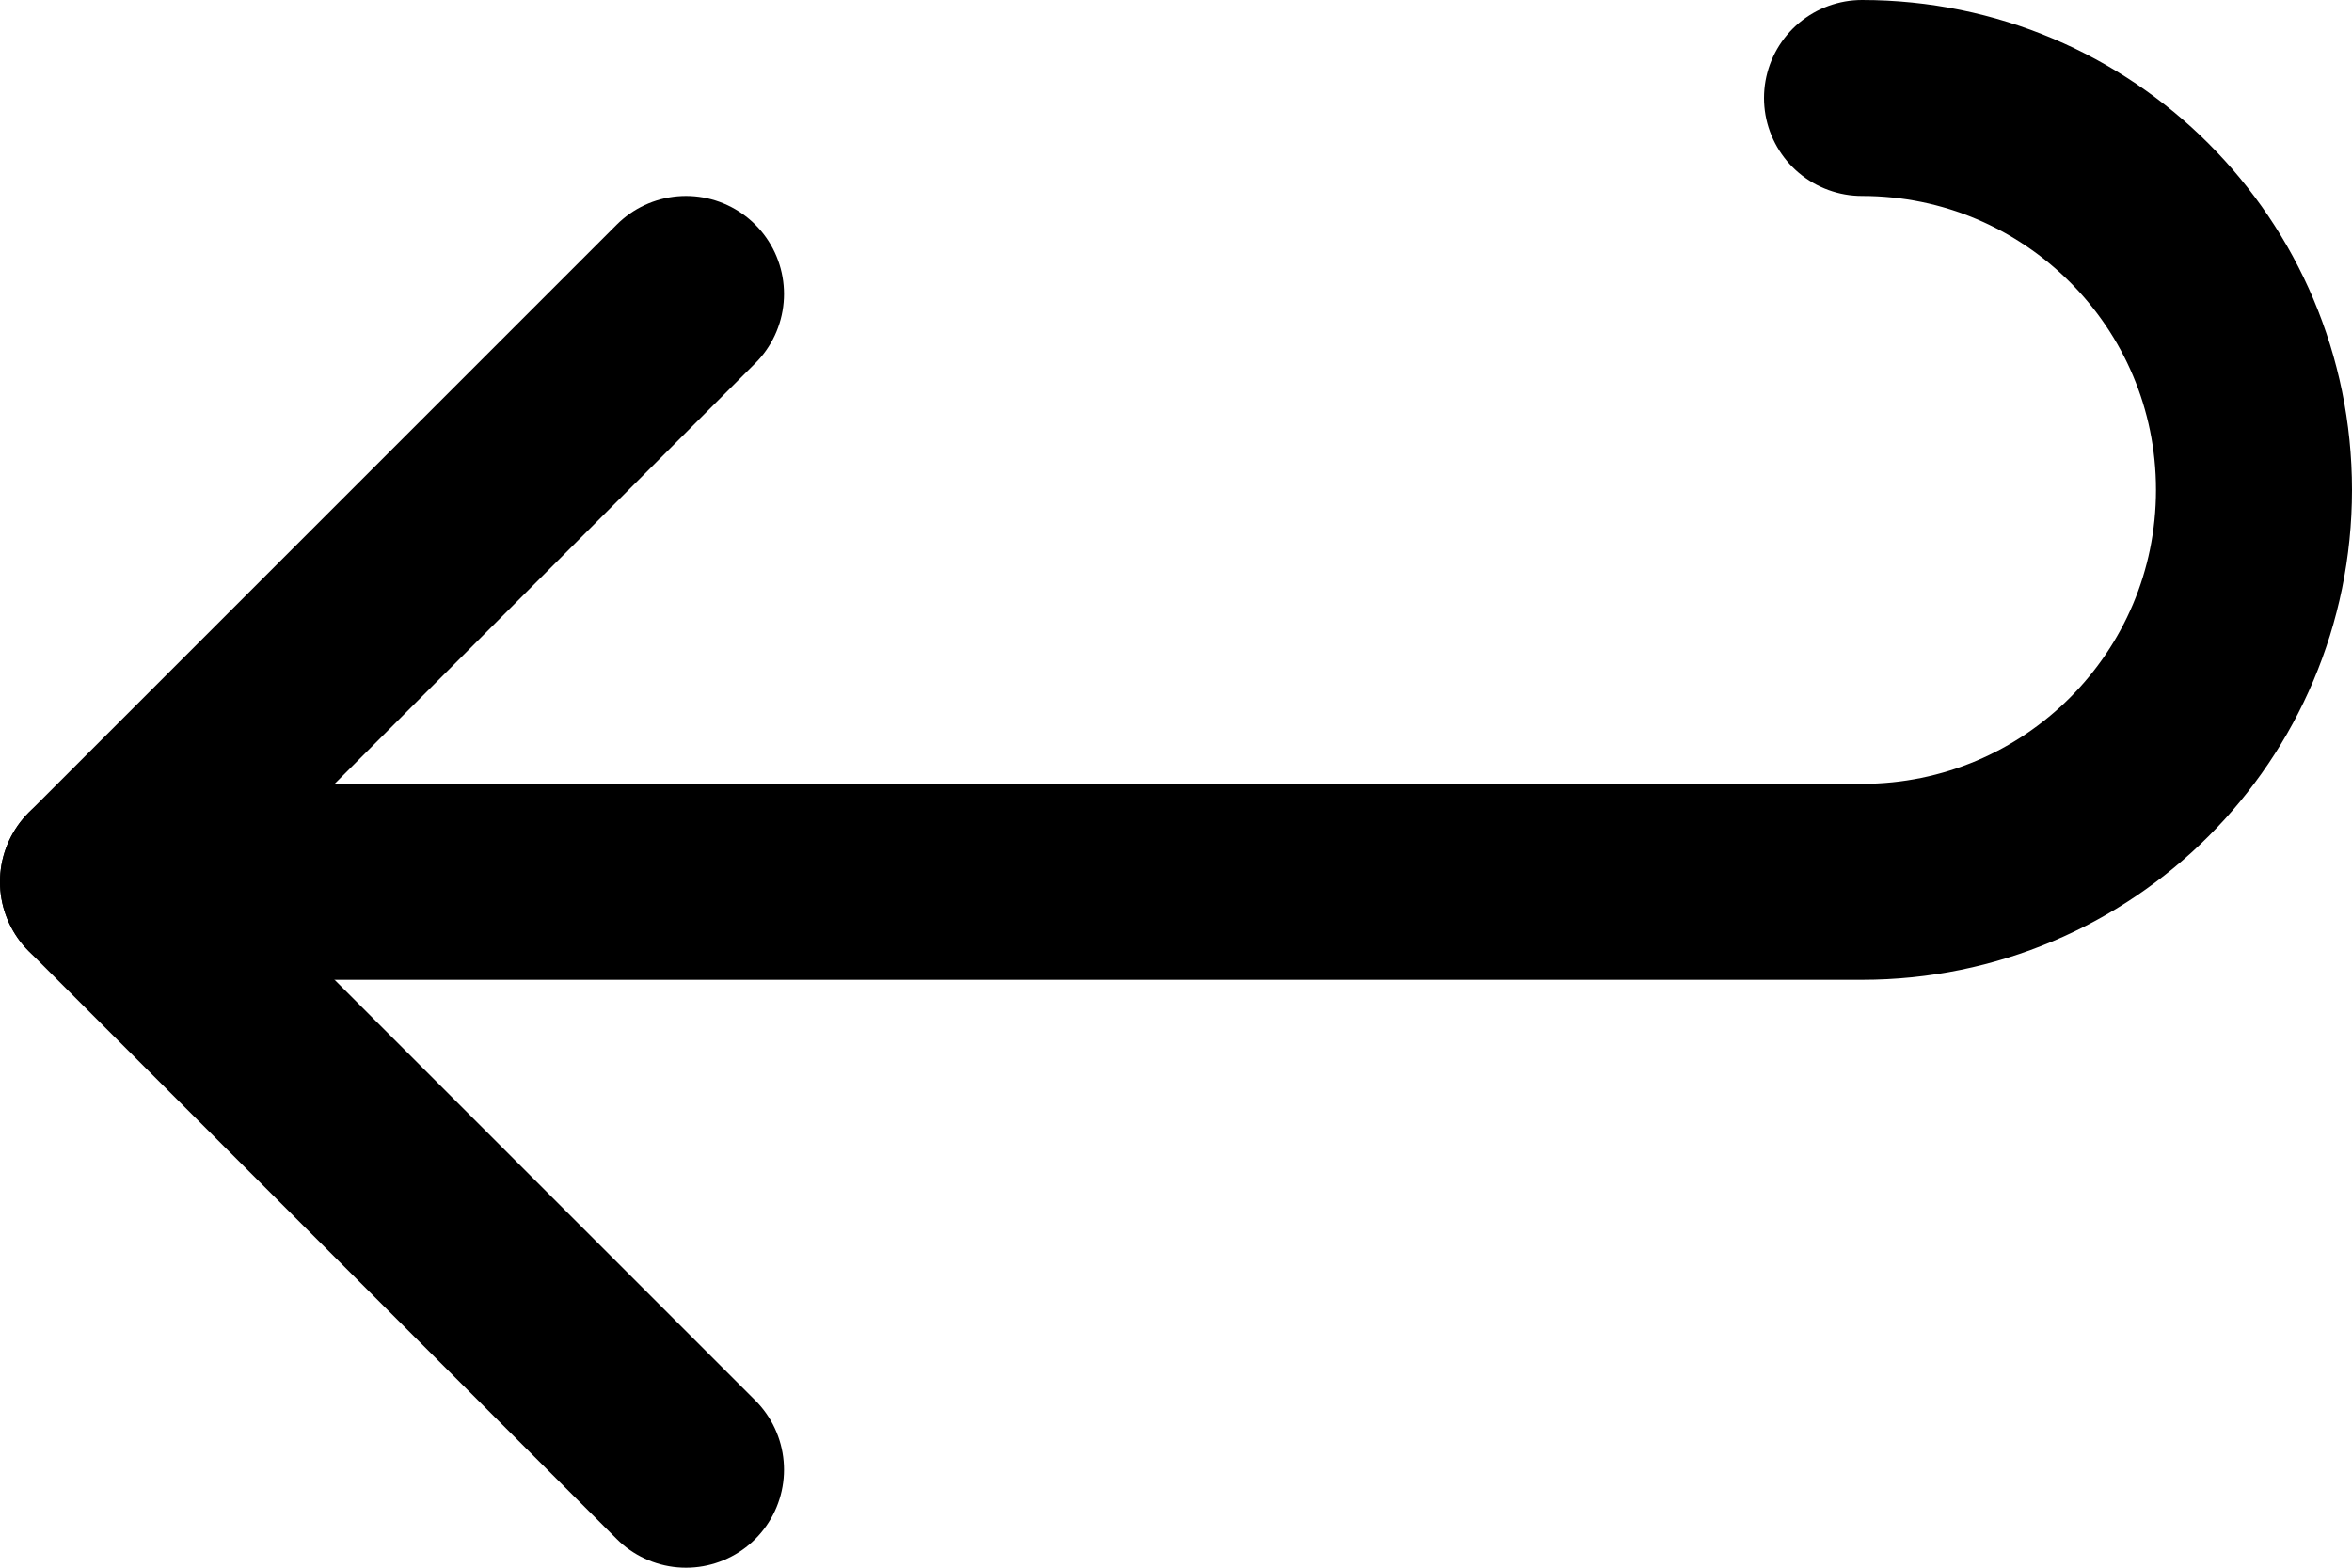
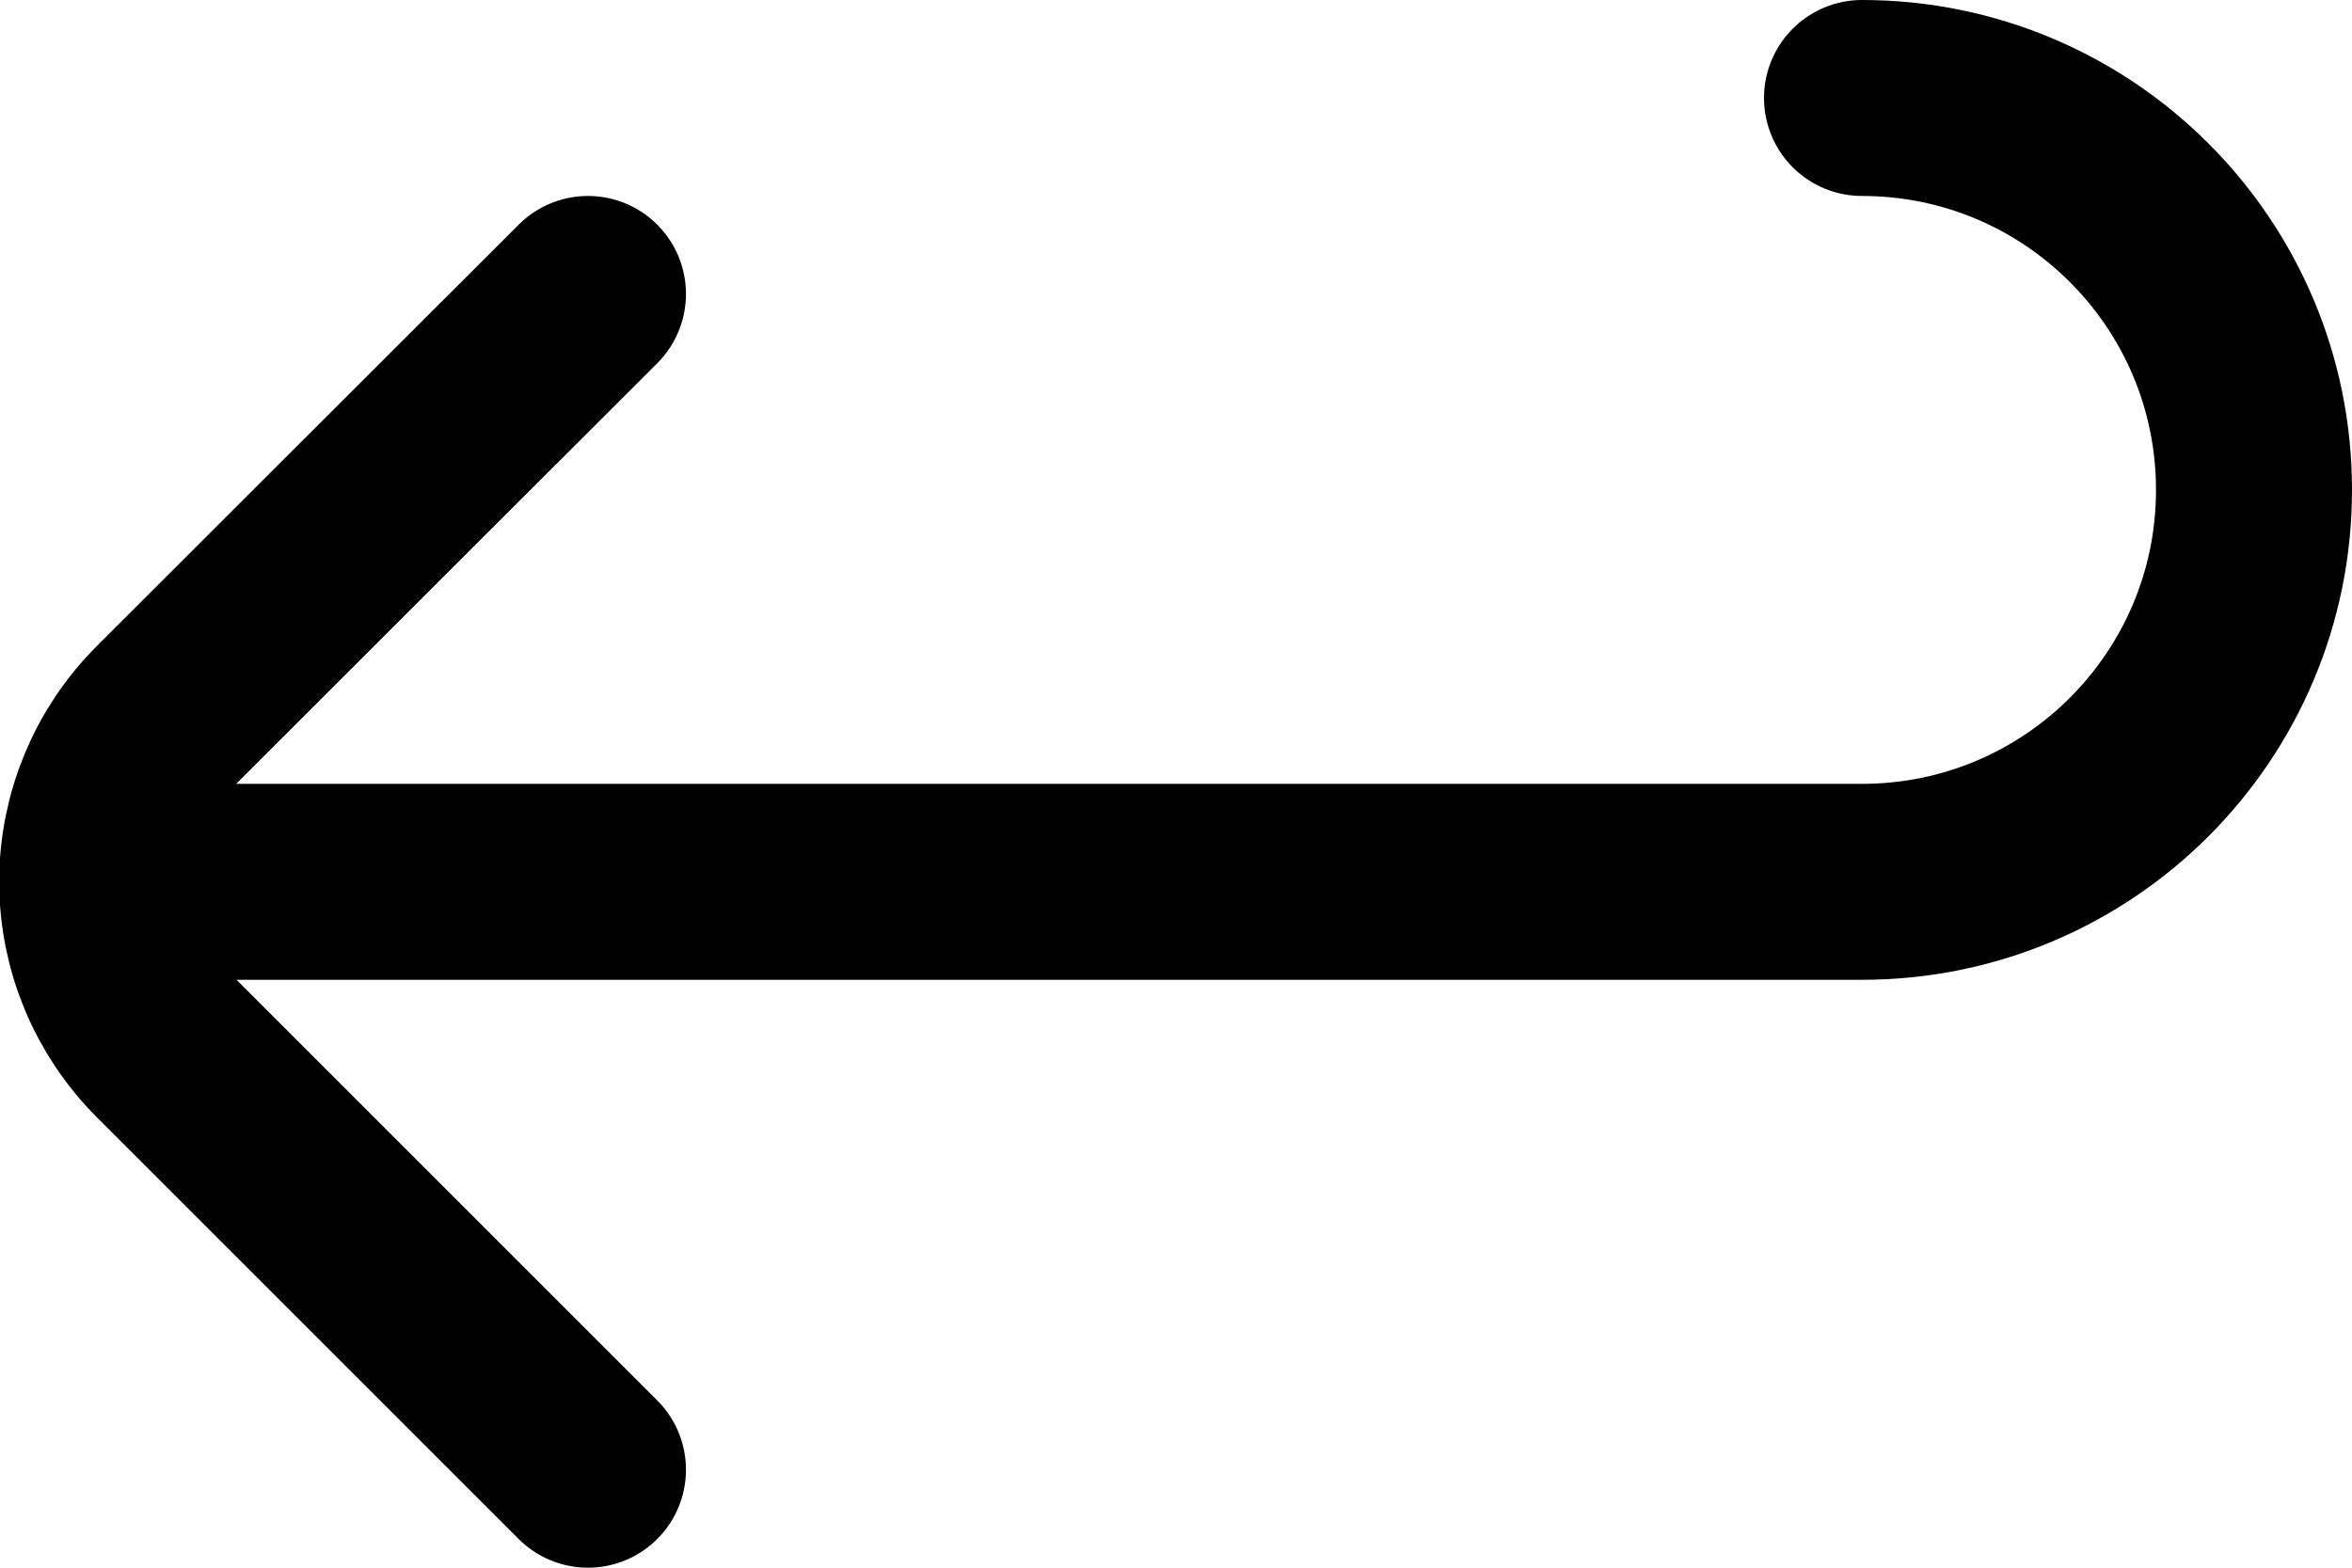
<svg xmlns="http://www.w3.org/2000/svg" width="6" height="4" viewBox="0 0 6 4" version="1.1" id="svg1">
  <defs id="defs1">
    </defs>
  <g id="layer1">
    <g id="g1" transform="translate(-4,-8.5)" style="stroke:#000000;stroke-opacity:1">
-       <path style="fill:none;fill-opacity:1;stroke:#000000;stroke-width:0.5;stroke-linecap:round;stroke-linejoin:round;stroke-dasharray:none;stroke-opacity:1;paint-order:stroke fill markers" d="m 5.75,12.25 -1.5,-1.5 1.5,-1.5" id="path3" />
-       <path style="fill:none;stroke:#000000;stroke-width:0.5;stroke-linecap:round;stroke-linejoin:round;paint-order:fill markers stroke" d="m 4.25,10.75 h 4.5 a 1,1 135 0 0 1,-1 1,1 45 0 0 -1,-1" id="path1" />
+       <path style="fill:none;fill-opacity:1;stroke:#000000;stroke-width:0.5;stroke-linecap:round;stroke-linejoin:round;stroke-dasharray:none;stroke-opacity:1;paint-order:stroke fill markers" d="M 5.75,12.25 4.674,11.174 a 0.6,0.6 90 0 1 0,-0.849 L 5.75,9.25" id="path3" transform="translate(-0.2500986)" />
+       <path style="fill:none;stroke:#000000;stroke-width:0.5;stroke-linecap:round;stroke-linejoin:round;paint-order:fill markers stroke" d="m 4.5,10.75 h 4.25 a 1,1 135 0 0 1,-1 1,1 45 0 0 -1,-1" id="path1" />
    </g>
  </g>
</svg>
